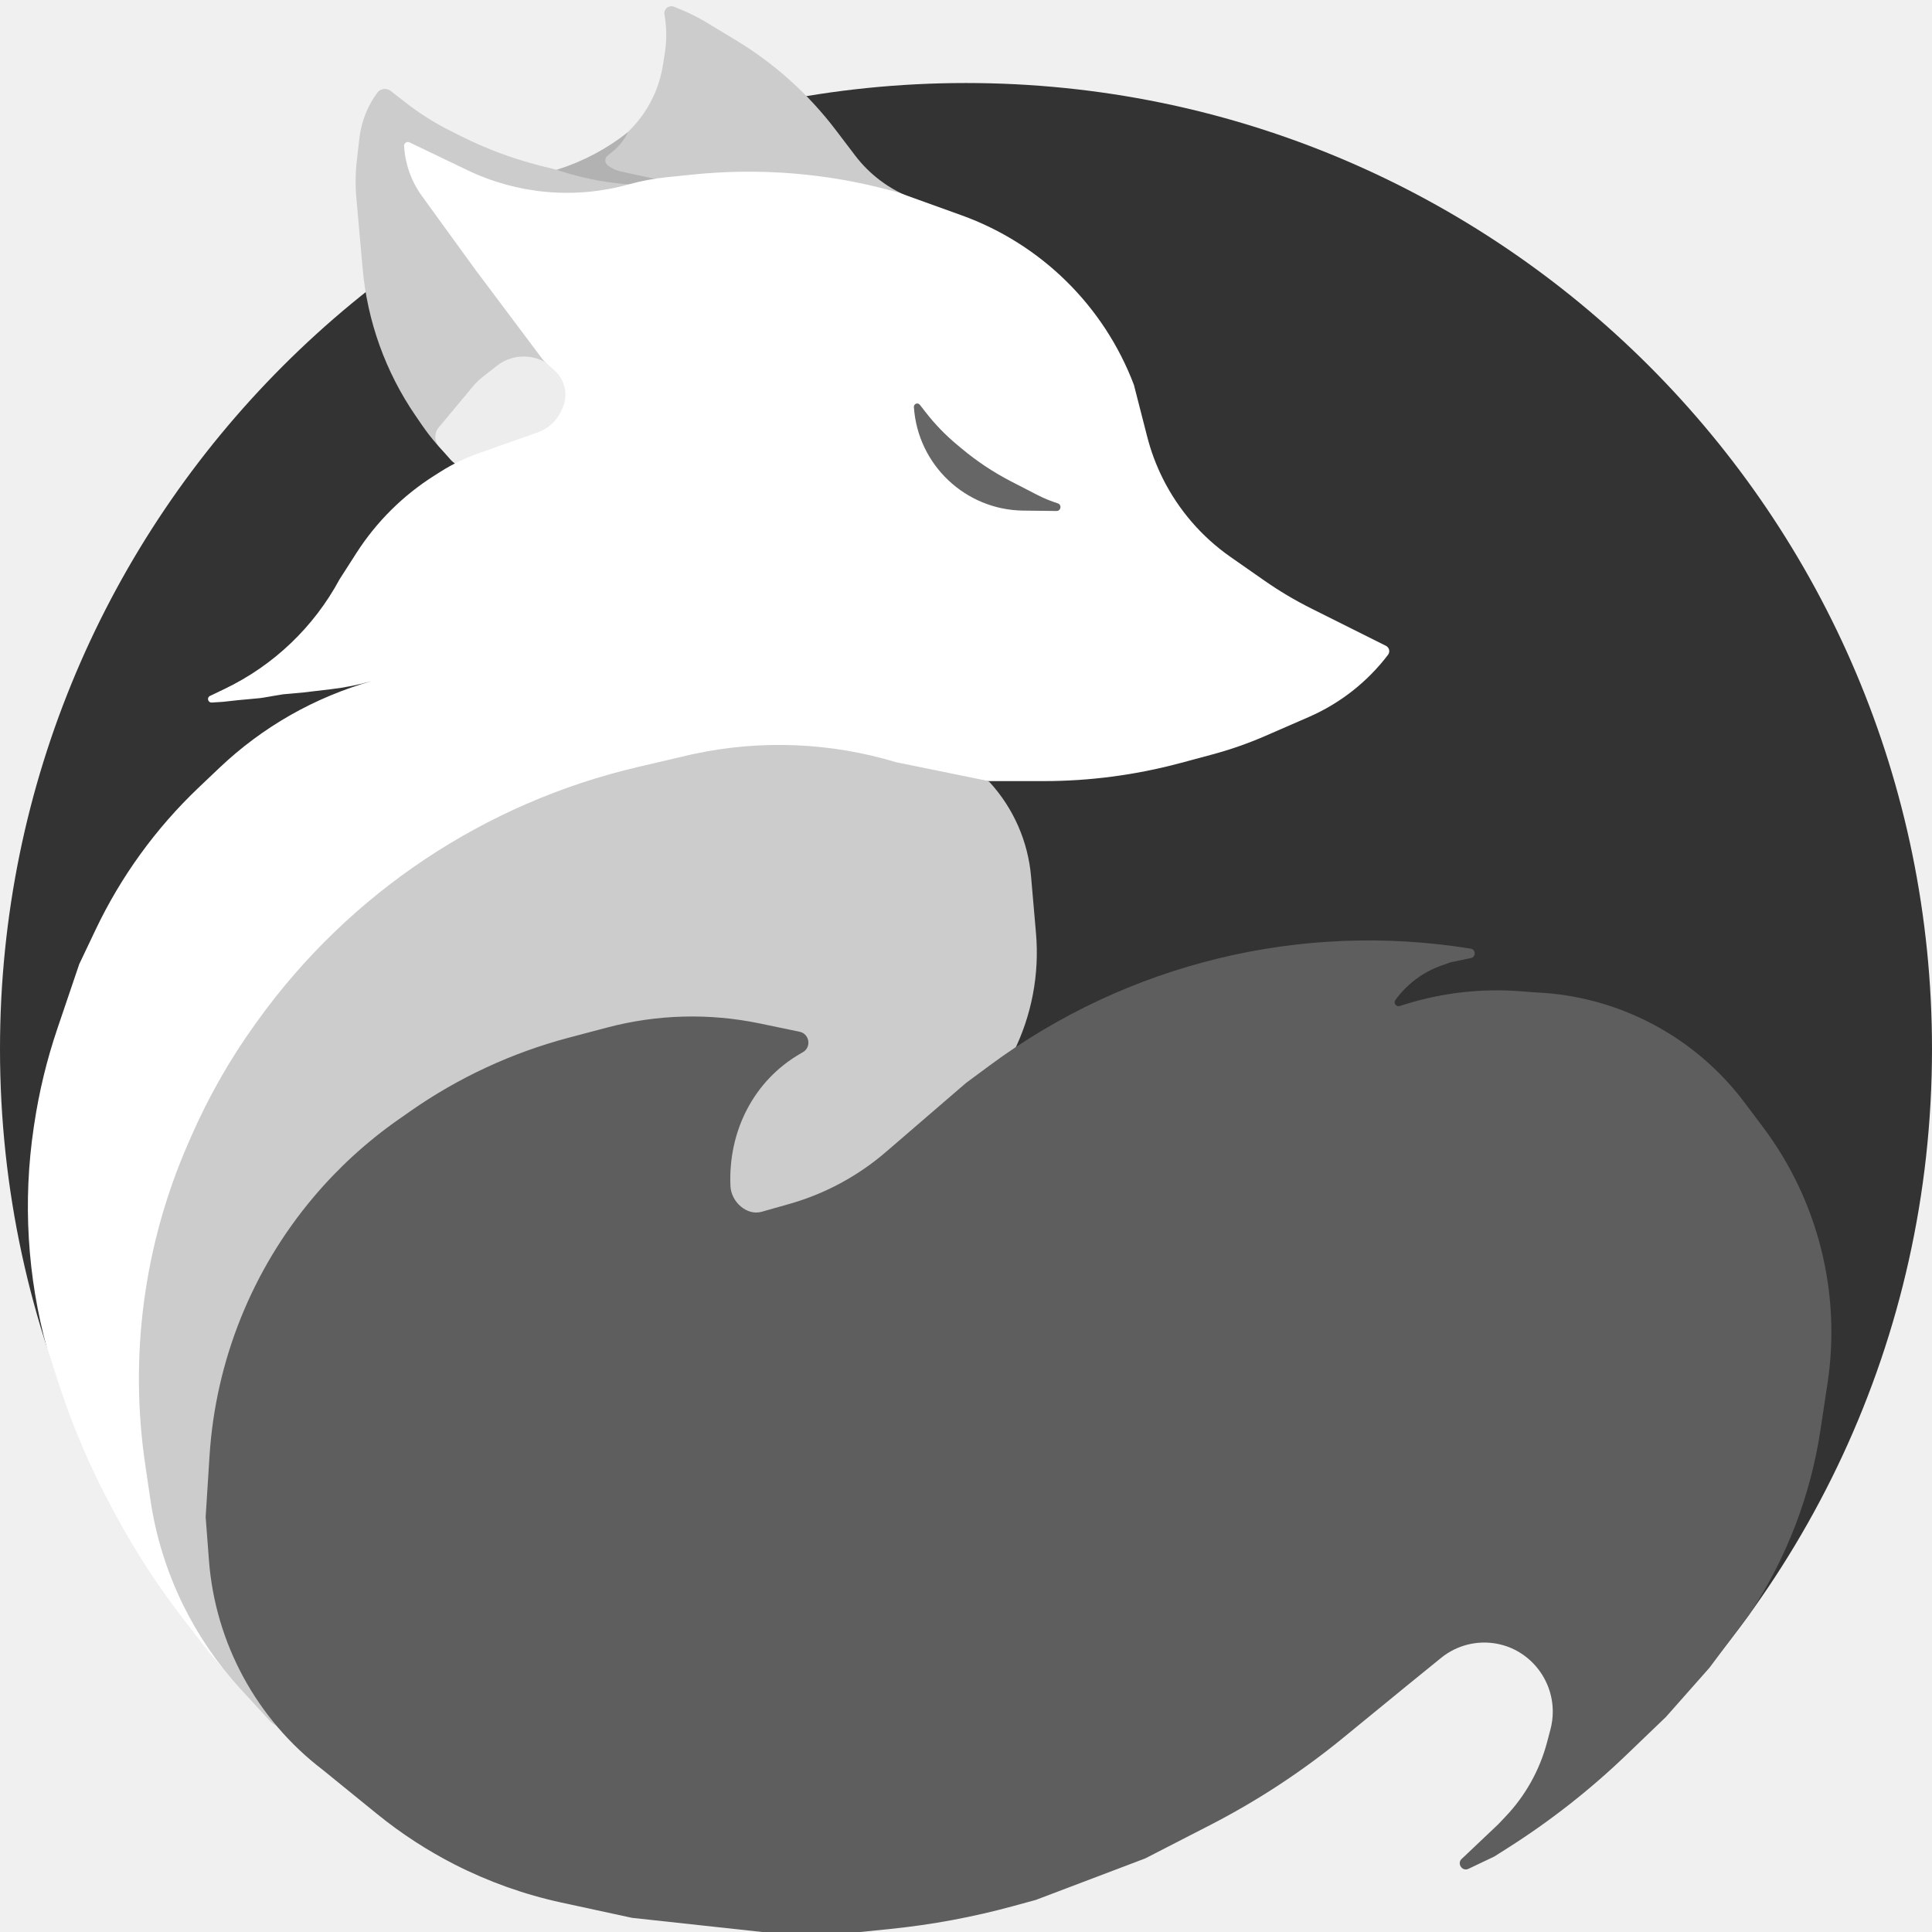
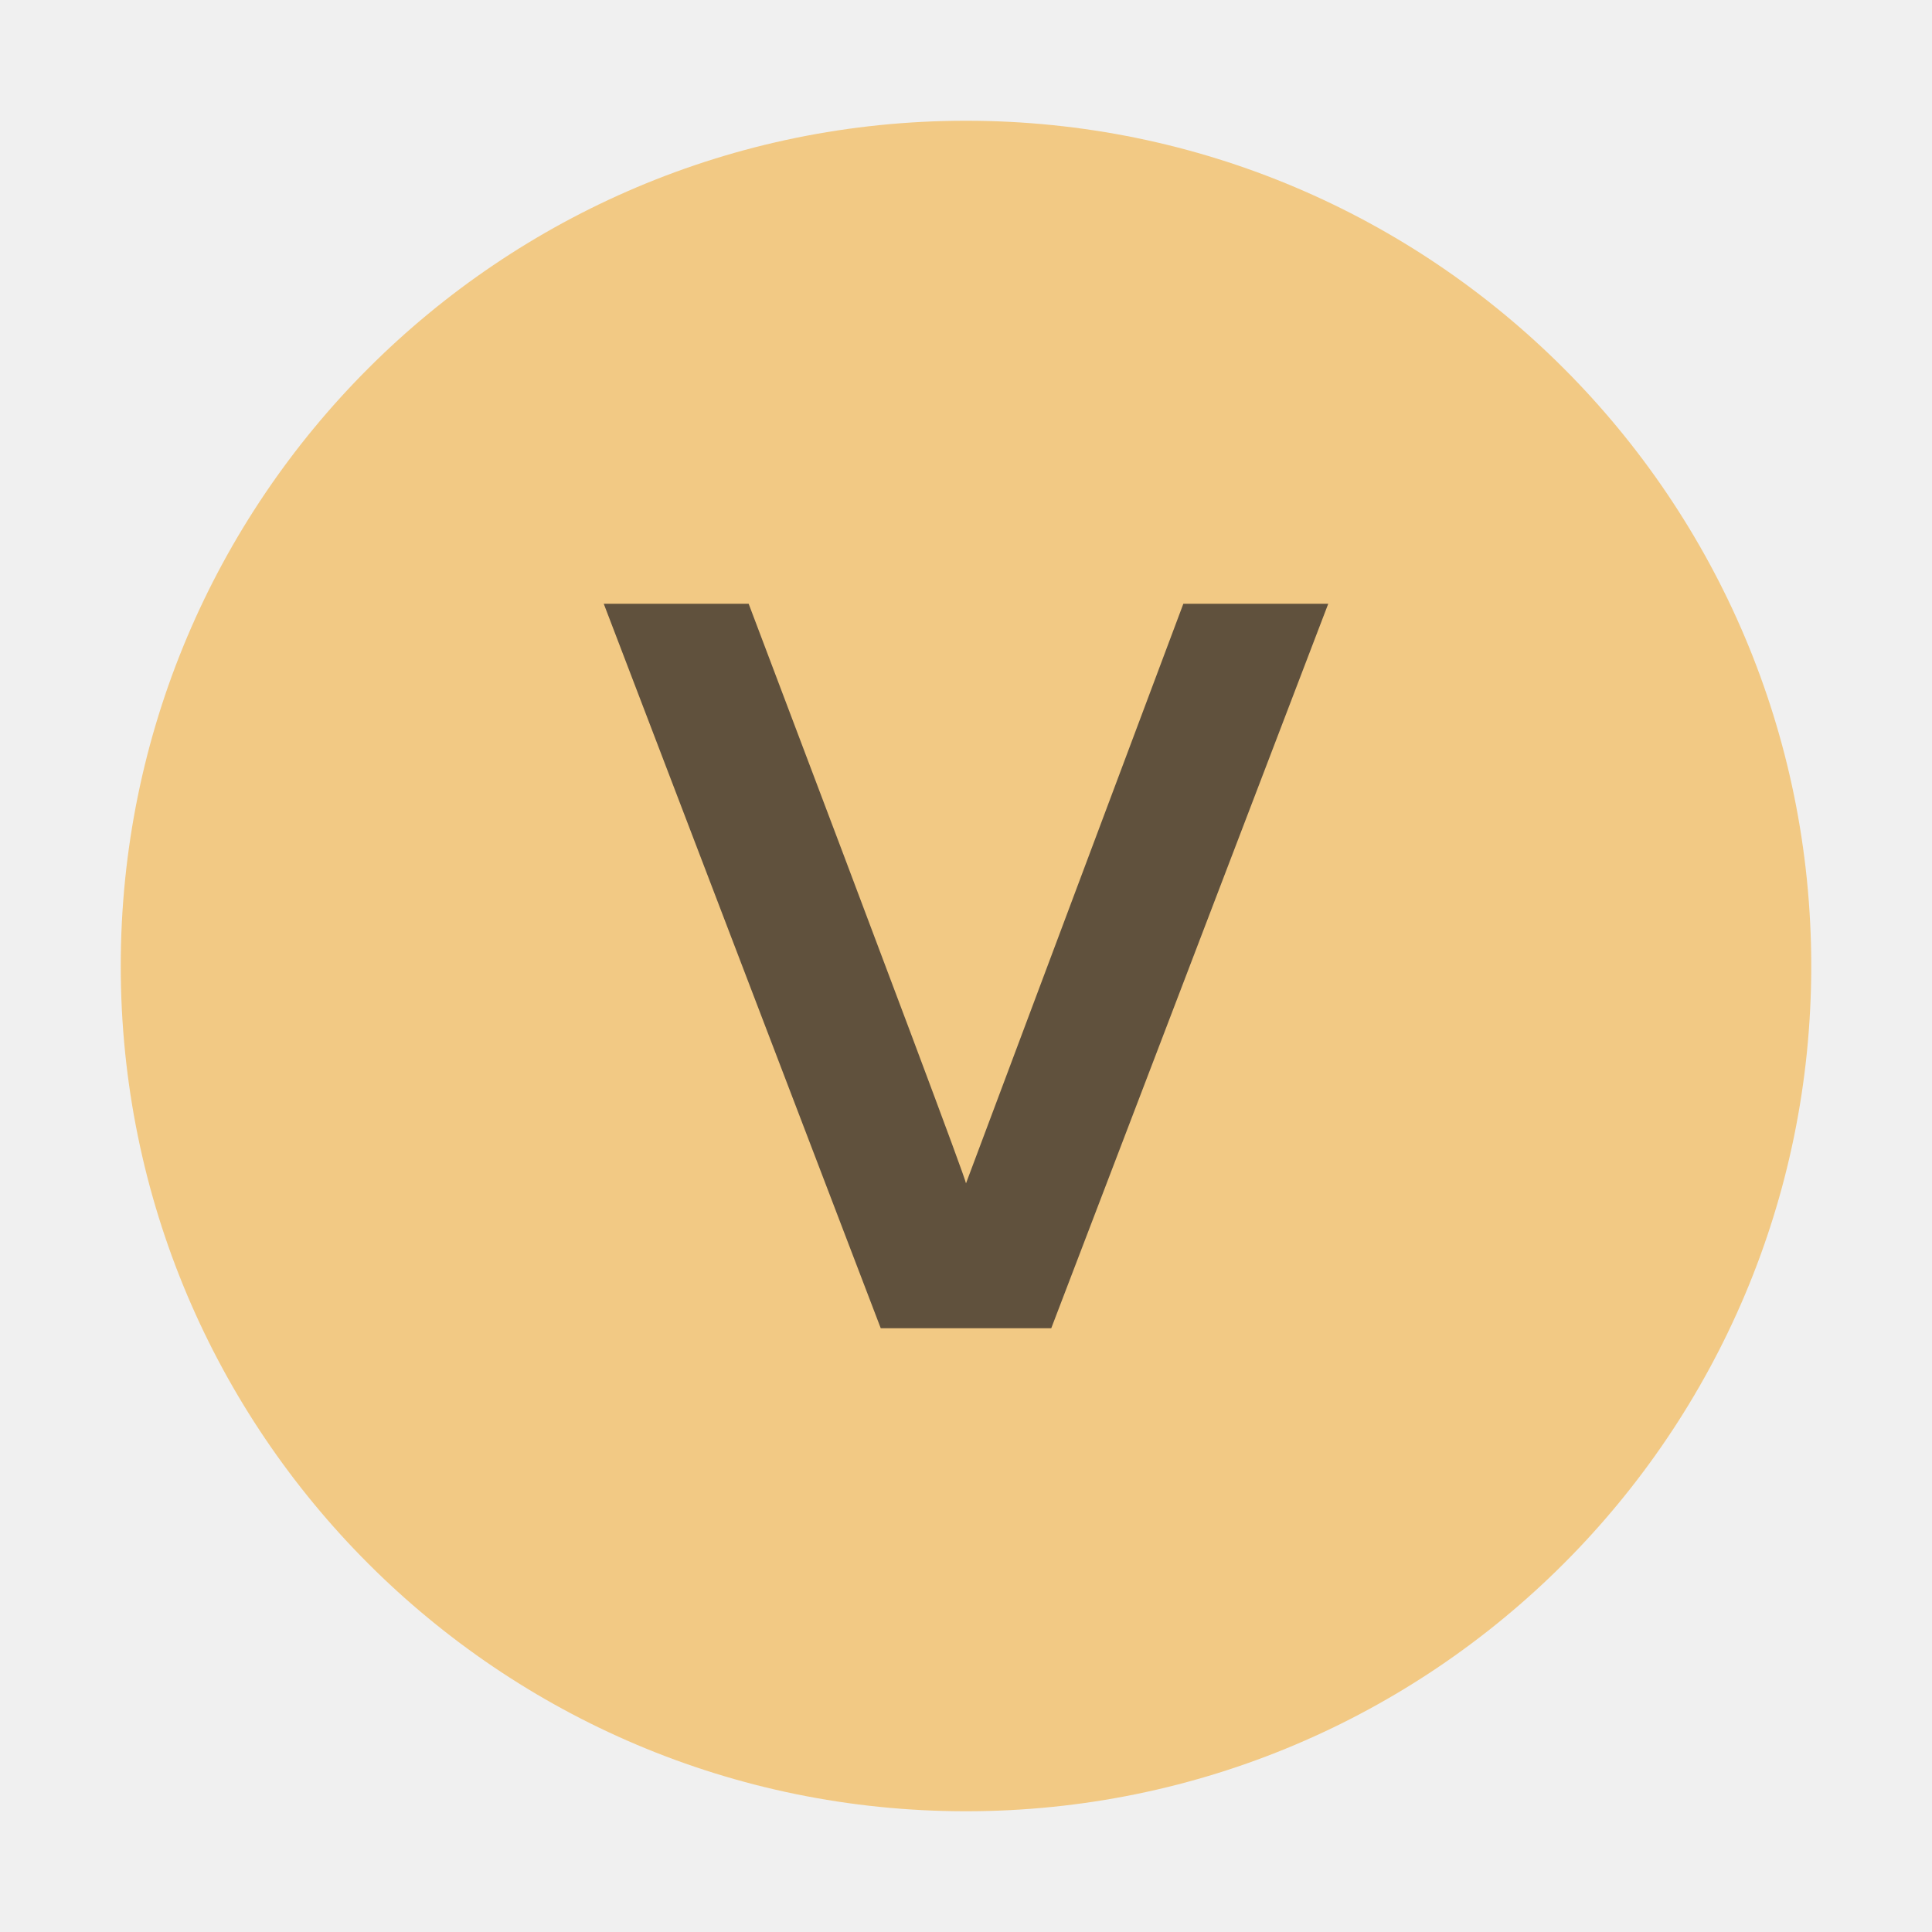
- <svg xmlns="http://www.w3.org/2000/svg" width="512" height="512" viewBox="0 0 512 512" fill="none">
-   <path fill-rule="evenodd" clip-rule="evenodd" d="M424.404 470.816C478.089 423.889 512 354.905 512 278C512 136.615 397.385 22 256 22C114.615 22 0 136.615 0 278C0 352.658 31.958 419.851 82.941 466.646L83.177 465L419.144 355L424.404 470.816Z" fill="#333333" />
-   <path d="M189.915 52.741L144.5 46L151.303 43.907C155.402 42.645 159.248 40.672 162.662 38.077L163.73 37.265C167.845 34.138 171.12 30.036 173.259 25.33C174.414 22.788 175.224 20.103 175.665 17.345L176.173 14.17C176.72 10.747 176.692 7.257 176.09 3.844C175.834 2.394 177.279 1.232 178.64 1.793L180.498 2.558C182.829 3.518 185.084 4.654 187.242 5.957L194.965 10.62C205.229 16.817 214.226 24.902 221.48 34.448L226.616 41.205C228.529 43.723 230.783 45.962 233.313 47.86C236.088 49.941 239.164 51.587 242.435 52.742L246 54L227.274 54.749C214.785 55.249 202.278 54.576 189.915 52.741Z" fill="#CCCCCC" />
-   <path d="M178.321 93.006L191.79 68.384C191.922 68.143 191.93 67.853 191.812 67.604L187.22 57.936C184.337 51.867 178.219 48 171.5 48L170.23 47.956C161.437 47.653 152.704 46.383 144.188 44.169L142.504 43.731C135.521 41.915 128.746 39.373 122.293 36.146L119.446 34.723C115.159 32.58 111.099 30.012 107.325 27.058L103.55 24.104C102.428 23.227 100.803 23.451 99.961 24.599C97.365 28.138 95.738 32.294 95.24 36.654L94.553 42.657C94.185 45.877 94.145 49.127 94.432 52.355L96.103 71.159C97.347 85.15 102.175 98.584 110.123 110.165L111.825 112.645C114.267 116.203 117.113 119.466 120.306 122.369C120.756 122.778 121.329 123.03 121.936 123.084C145.029 125.156 167.194 113.348 178.321 93.006Z" fill="#CCCCCC" />
-   <path d="M127.378 123.538L143.376 116.613C150.438 113.557 152.588 104.577 147.676 98.653C143.683 93.838 136.58 93.08 131.661 96.945L127.867 99.926C126.958 100.64 126.127 101.448 125.387 102.336L116.263 113.284C114.982 114.822 115.084 117.084 116.5 118.5L119.318 121.721C119.77 122.237 120.296 122.685 120.878 123.049C122.833 124.271 125.263 124.453 127.378 123.538Z" fill="#EDEDED" />
-   <path d="M147.988 44.844L147.5 45L148.962 45.465C155.294 47.48 161.861 48.66 168.498 48.976C168.83 48.992 169.163 48.953 169.483 48.862L172.5 48L174 47.5L164.419 45.417C163.158 45.143 161.982 44.569 160.991 43.743C160.218 43.098 160.223 41.908 161.002 41.271L162.423 40.108C164.12 38.72 165.493 36.976 166.444 35C160.934 39.364 154.682 42.699 147.988 44.844Z" fill="#B2B2B2" />
-   <path d="M202.776 219.428L72.29 452.693C71.643 453.851 70.069 454.069 69.131 453.131L66.5 450.5L55.5 438L48.489 428.927C41.841 420.323 35.905 411.192 30.741 401.624L29.743 399.775C24.258 389.611 19.663 378.991 16.011 368.034L12.5 357.5C7.225 338.379 6.014 318.365 8.946 298.747L9.07 297.919C10.354 289.323 12.403 280.86 15.194 272.629L21 255.5L25.333 246.385C32.054 232.249 41.319 219.472 52.667 208.691L58.172 203.462C69.553 192.65 83.394 184.769 98.5 180.5C94.967 181.498 91.361 182.216 87.715 182.647L80.5 183.5L75 184L69 185L63 185.561L59 186L56.119 186.18C55.193 186.238 54.758 185.057 55.5 184.5L55.5 184.5L59.527 182.57C72.507 176.351 83.177 166.172 90 153.5L94.448 146.562C99.751 138.288 106.807 131.28 115.116 126.032L116.833 124.948C119.935 122.989 123.246 121.384 126.705 120.163L142.446 114.607C145.348 113.583 147.69 111.39 148.903 108.561L149.143 108C149.705 106.687 149.932 105.255 149.803 103.833C149.608 101.689 148.616 99.697 147.023 98.249L144.256 95.733C144.086 95.578 143.93 95.407 143.792 95.223L126 71.5L111.803 51.931C108.994 48.059 107.359 43.46 107.094 38.683C107.051 37.926 107.836 37.401 108.52 37.73L123.881 45.103C137.174 51.483 152.33 52.825 166.537 48.879C169.84 47.961 173.214 47.324 176.624 46.974L183.675 46.251C201.406 44.433 219.32 45.905 236.516 50.595L238 51L254.798 57.047C275.869 64.633 292.567 81.057 300.5 102L304.022 115.734C305.004 119.567 306.392 123.285 308.162 126.824C312.321 135.142 318.495 142.289 326.121 147.613L335.084 153.87C339.023 156.62 343.157 159.078 347.453 161.227L367.289 171.145C368.178 171.589 368.444 172.732 367.843 173.523C362.372 180.721 355.148 186.395 346.859 190.005L335.371 195.008C330.797 197 326.081 198.65 321.262 199.945L312.822 202.212C300.992 205.39 288.796 207 276.546 207H256.333C252.148 207 248.001 206.213 244.108 204.679C228.581 198.562 210.923 204.863 202.776 219.428Z" fill="white" />
-   <path d="M271.185 135.316L279.987 135.418C281.182 135.432 281.452 133.748 280.312 133.388C278.441 132.797 276.623 132.048 274.879 131.15L268.008 127.61C263.35 125.211 258.969 122.308 254.944 118.953L253.592 117.827C250.54 115.283 247.77 112.418 245.33 109.282L243.768 107.273C243.234 106.586 242.134 107.005 242.192 107.873C243.212 123.186 255.839 135.138 271.185 135.316Z" fill="#666666" />
-   <path d="M82.223 456.395L231.313 323.4C245.367 310.863 257.58 296.403 267.59 280.45L268.5 279C273.404 269.192 275.497 258.217 274.547 247.293L273.24 232.258C272.436 223.009 268.618 214.28 262.373 207.41C262.131 207.144 261.81 206.961 261.457 206.889L237.5 202C220.117 196.752 201.688 195.995 183.933 199.8L183 200L169.06 203.259C128.405 212.763 92.574 236.685 68.212 270.592L67.597 271.447C60.885 280.789 55.182 290.817 50.586 301.362L49.765 303.245C38.154 329.881 34.241 359.238 38.468 387.985L39.851 397.387C41.275 407.07 44.193 416.474 48.501 425.262C52.48 433.379 57.601 440.883 63.709 447.547L71.318 455.847C74.191 458.981 79.05 459.225 82.223 456.395Z" fill="#CCCCCC" />
-   <path d="M212.749 278.858L212.267 279.133C199.686 286.322 192.918 299.892 193.58 314.367C193.768 318.484 197.893 322.255 201.858 321.132L209.163 319.062C218.607 316.386 227.353 311.681 234.789 305.274L256 287L262.292 282.343C298.871 255.269 344.833 244.113 389.754 251.405C391.14 251.63 391.184 253.607 389.81 253.894L384.5 255L382.093 255.842C377.15 257.572 372.856 260.776 369.79 265.022C369.214 265.819 369.982 266.89 370.922 266.601L372.663 266.065C382.467 263.049 392.751 261.904 402.978 262.691L407 263C428.843 263.95 449.114 274.626 462.254 292.1L467.179 298.65C481.776 318.063 487.953 342.53 484.319 366.545L482.421 379.087C479.837 396.163 473.618 412.486 464.184 426.952L463.5 428L453 442L441.5 455L430.965 465.114C421.346 474.348 410.827 482.597 399.567 489.738L396 492L389.175 495.25C387.417 496.087 385.95 493.678 387.5 492.5L397 483.5L398.953 481.449C404.232 475.906 408.027 469.12 409.986 461.721L410.889 458.309C411.295 456.776 411.5 455.174 411.5 453.588C411.5 444.909 405.354 437.298 396.836 435.631C391.554 434.597 386.085 435.962 381.907 439.356L372.5 447L355.894 460.587C344.995 469.504 333.185 477.245 320.66 483.682L303.5 492.5L274.5 503.5L268.412 505.16C257.822 508.049 247.012 510.06 236.092 511.174L228 512H202L167.5 508.25L148.832 504.21C138.985 502.079 129.456 498.682 120.482 494.103C113.181 490.378 106.293 485.894 99.931 480.725L85.5 469C68.005 455.64 57.045 435.448 55.375 413.498L54.5 402L55.529 385.822C57.134 360.608 66.791 336.576 83.079 317.263C89.665 309.454 97.238 302.534 105.606 296.675L108.677 294.526C121.458 285.579 135.72 278.961 150.805 274.976L160.947 272.297C174.135 268.813 187.952 268.445 201.307 271.22L211.887 273.418C214.542 273.97 215.103 277.513 212.749 278.858Z" fill="#5E5E5E" />
+ <svg xmlns="http://www.w3.org/2000/svg" viewBox="0 0 1024 1024" width="200" height="200">
+   <path d="M960 512A448 448 0 1 1 64 512a448 448 0 0 1 896 0" fill="#F4AF3D" fill-opacity=".6" />
+   <path d="M466.816 704L320 320h76.8C472.896 520.96 511.296 623.36 512 627.2L627.2 320H704l-146.816 384H466.816z" fill="#231F20" fill-opacity=".7" />
</svg>
